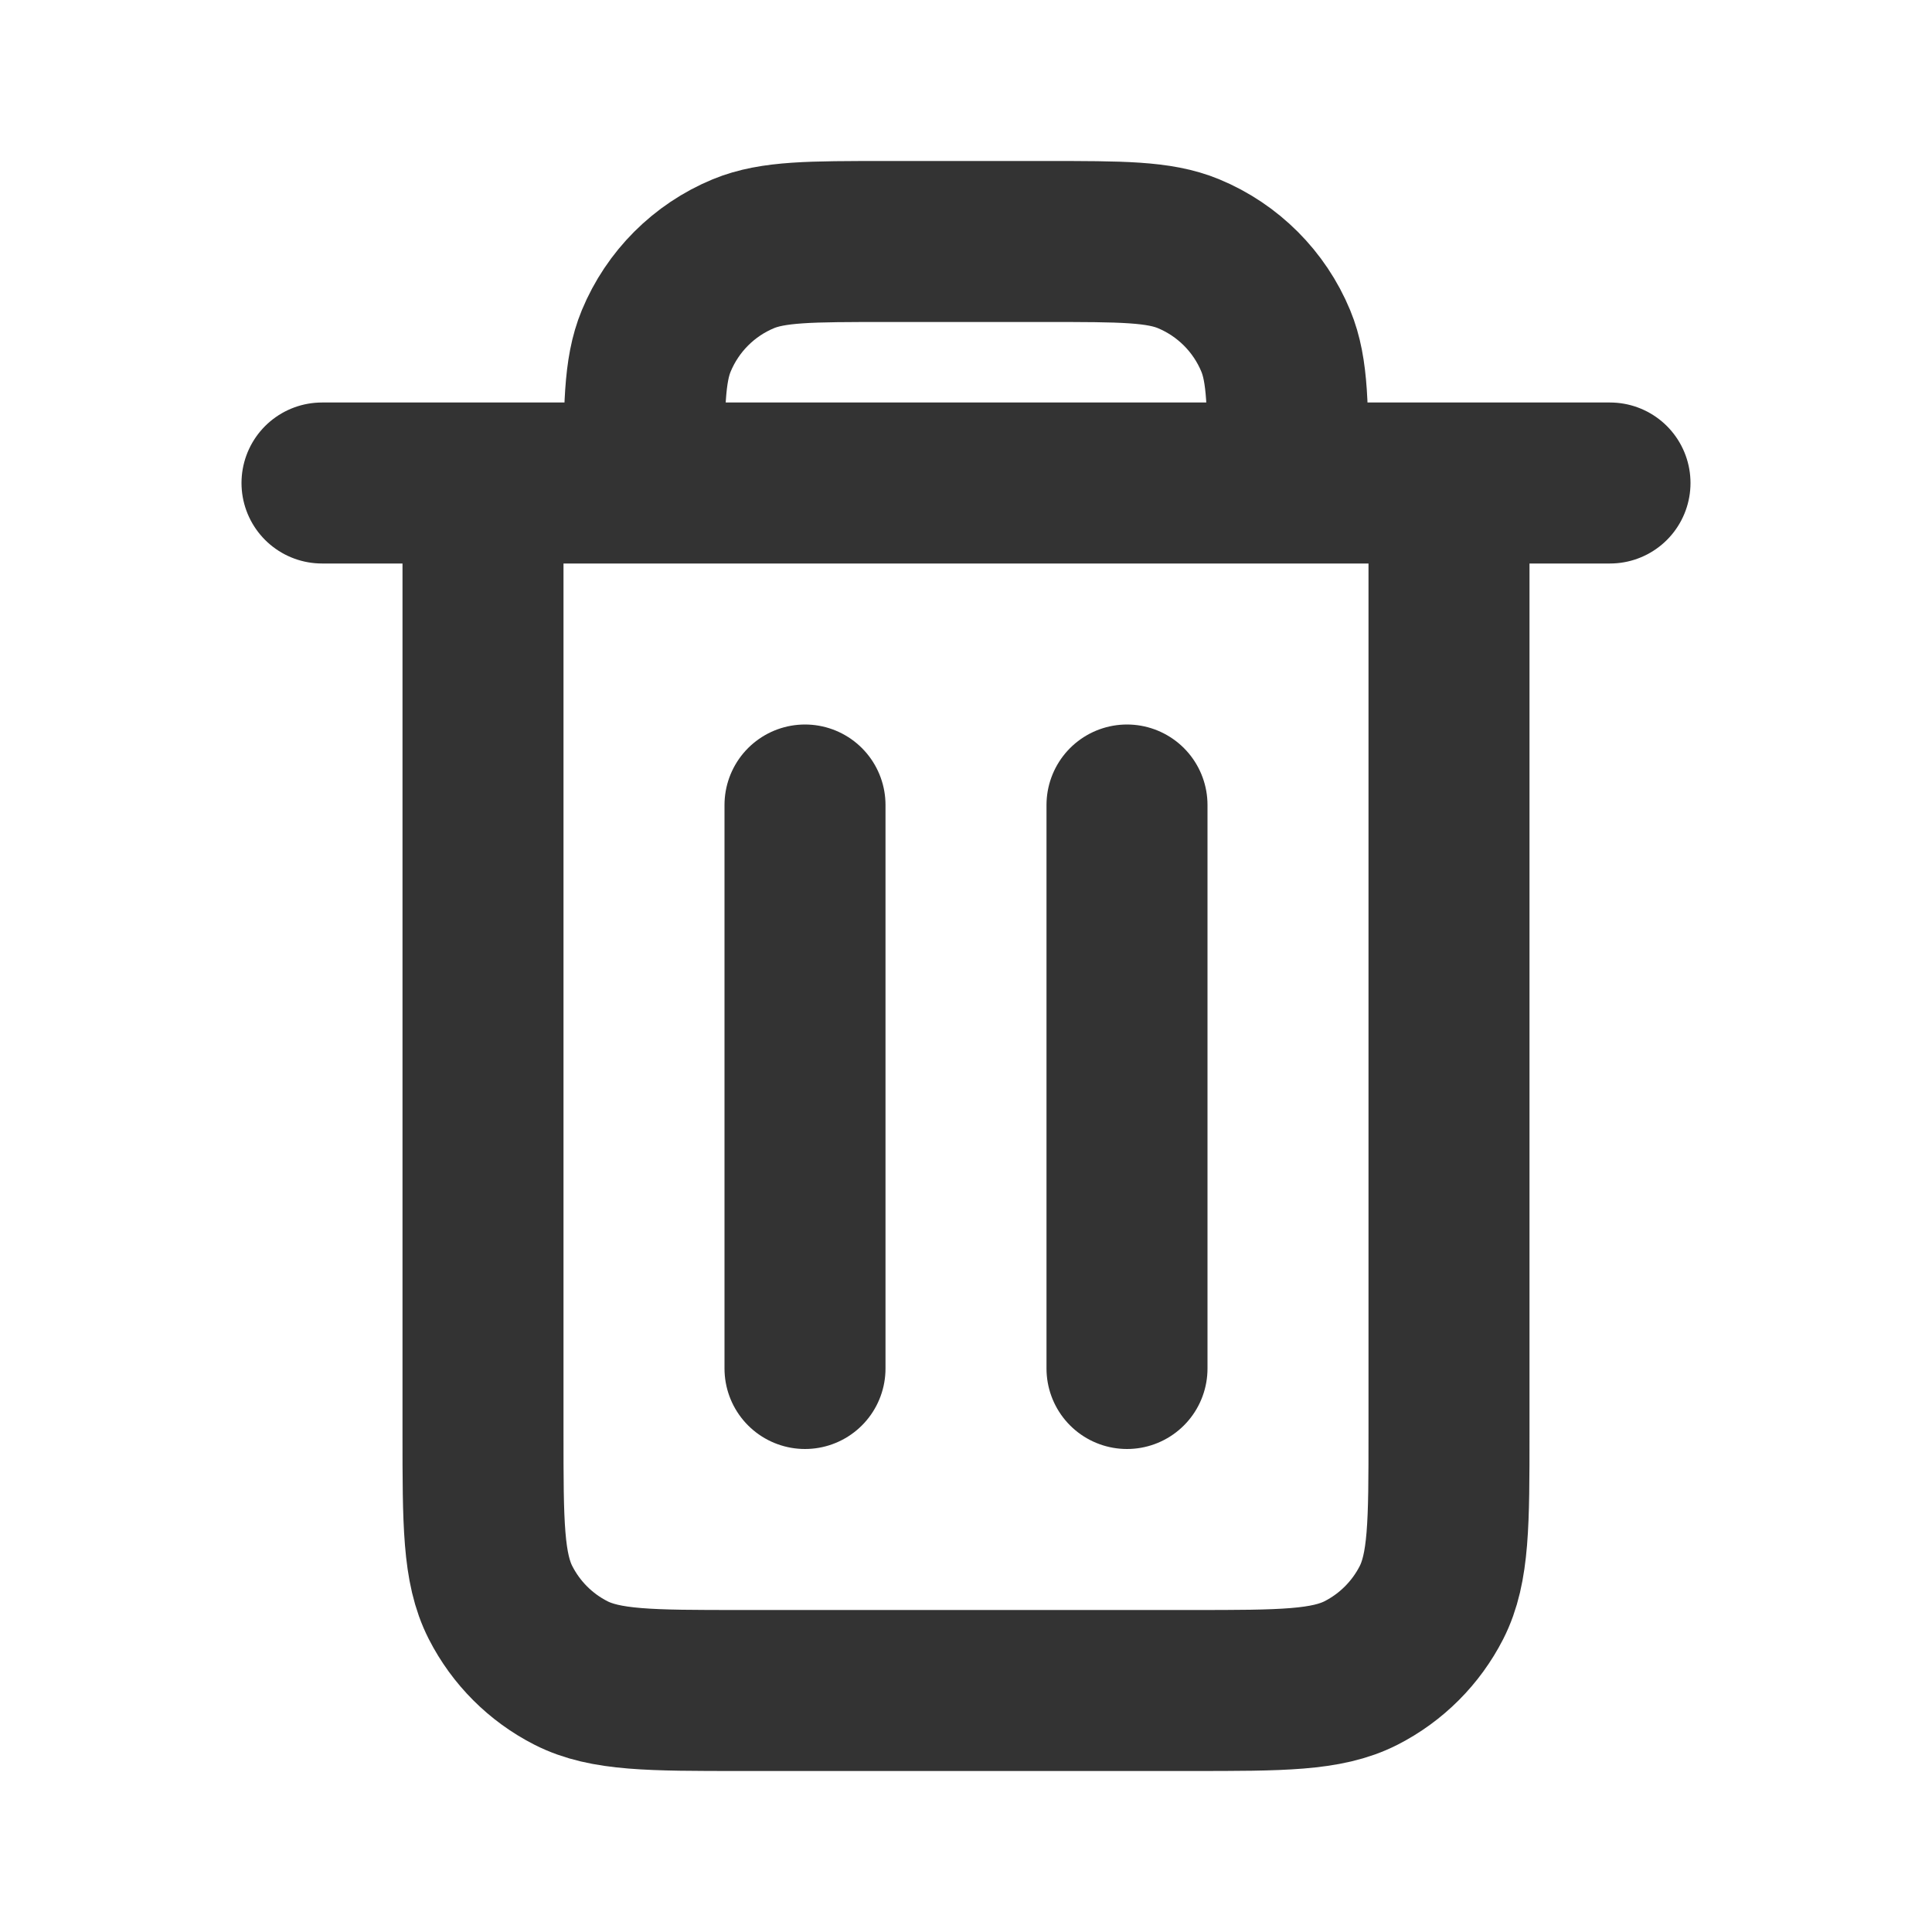
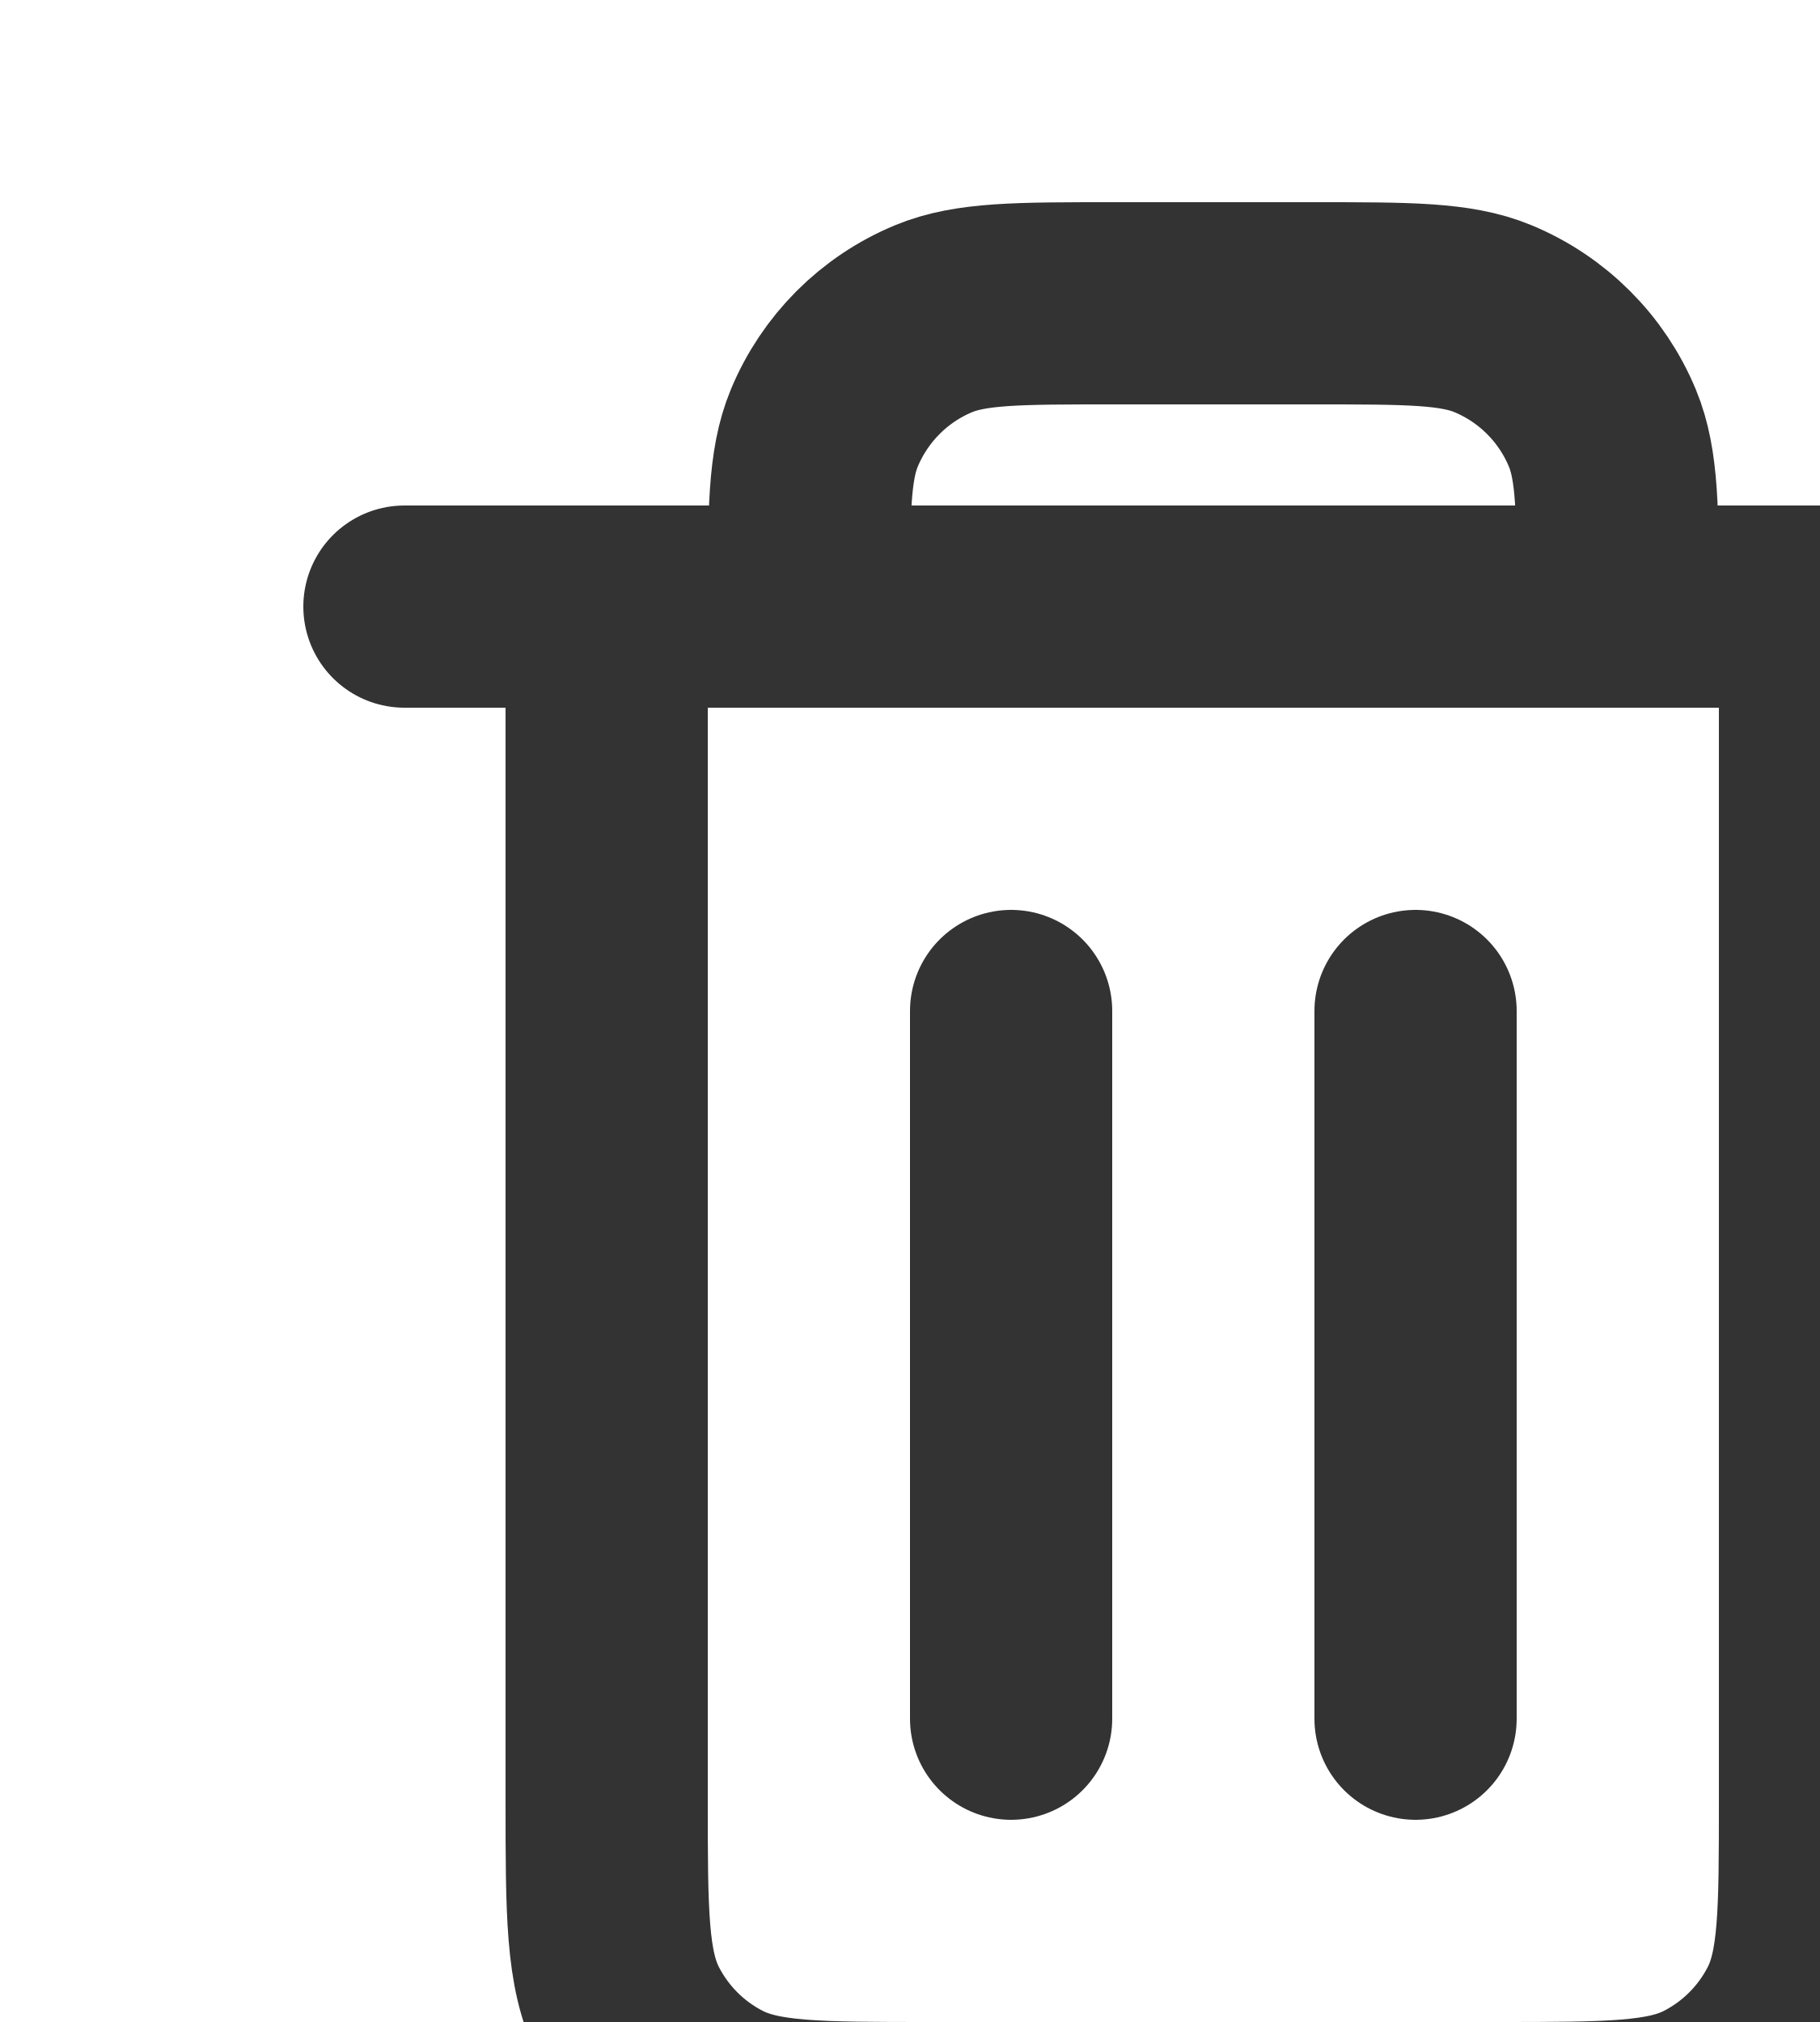
- <svg xmlns="http://www.w3.org/2000/svg" width="24" height="24" viewBox="0 0 24 24" fill="none">
+ <svg xmlns="http://www.w3.org/2000/svg" width="current" height="current" viewBox="0 0 current current" fill="none">
  <path d="M14 10V17M10 10L10 17M4 6H20M18 6V17.8C18 18.92 18 19.48 17.782 19.908C17.59 20.284 17.284 20.59 16.908 20.782C16.48 21 15.92 21 14.8 21H9.2C8.08 21 7.52 21 7.092 20.782C6.715 20.59 6.41 20.284 6.218 19.908C6 19.48 6 18.92 6 17.8V6H18ZM16 6H8C8 5.068 8 4.602 8.152 4.235C8.355 3.745 8.744 3.355 9.234 3.152C9.602 3 10.068 3 11 3H13C13.932 3 14.398 3 14.765 3.152C15.255 3.355 15.645 3.745 15.848 4.235C16 4.602 16 5.068 16 6Z" stroke="#333333" stroke-width="2" stroke-linecap="round" stroke-linejoin="round" />
</svg>
